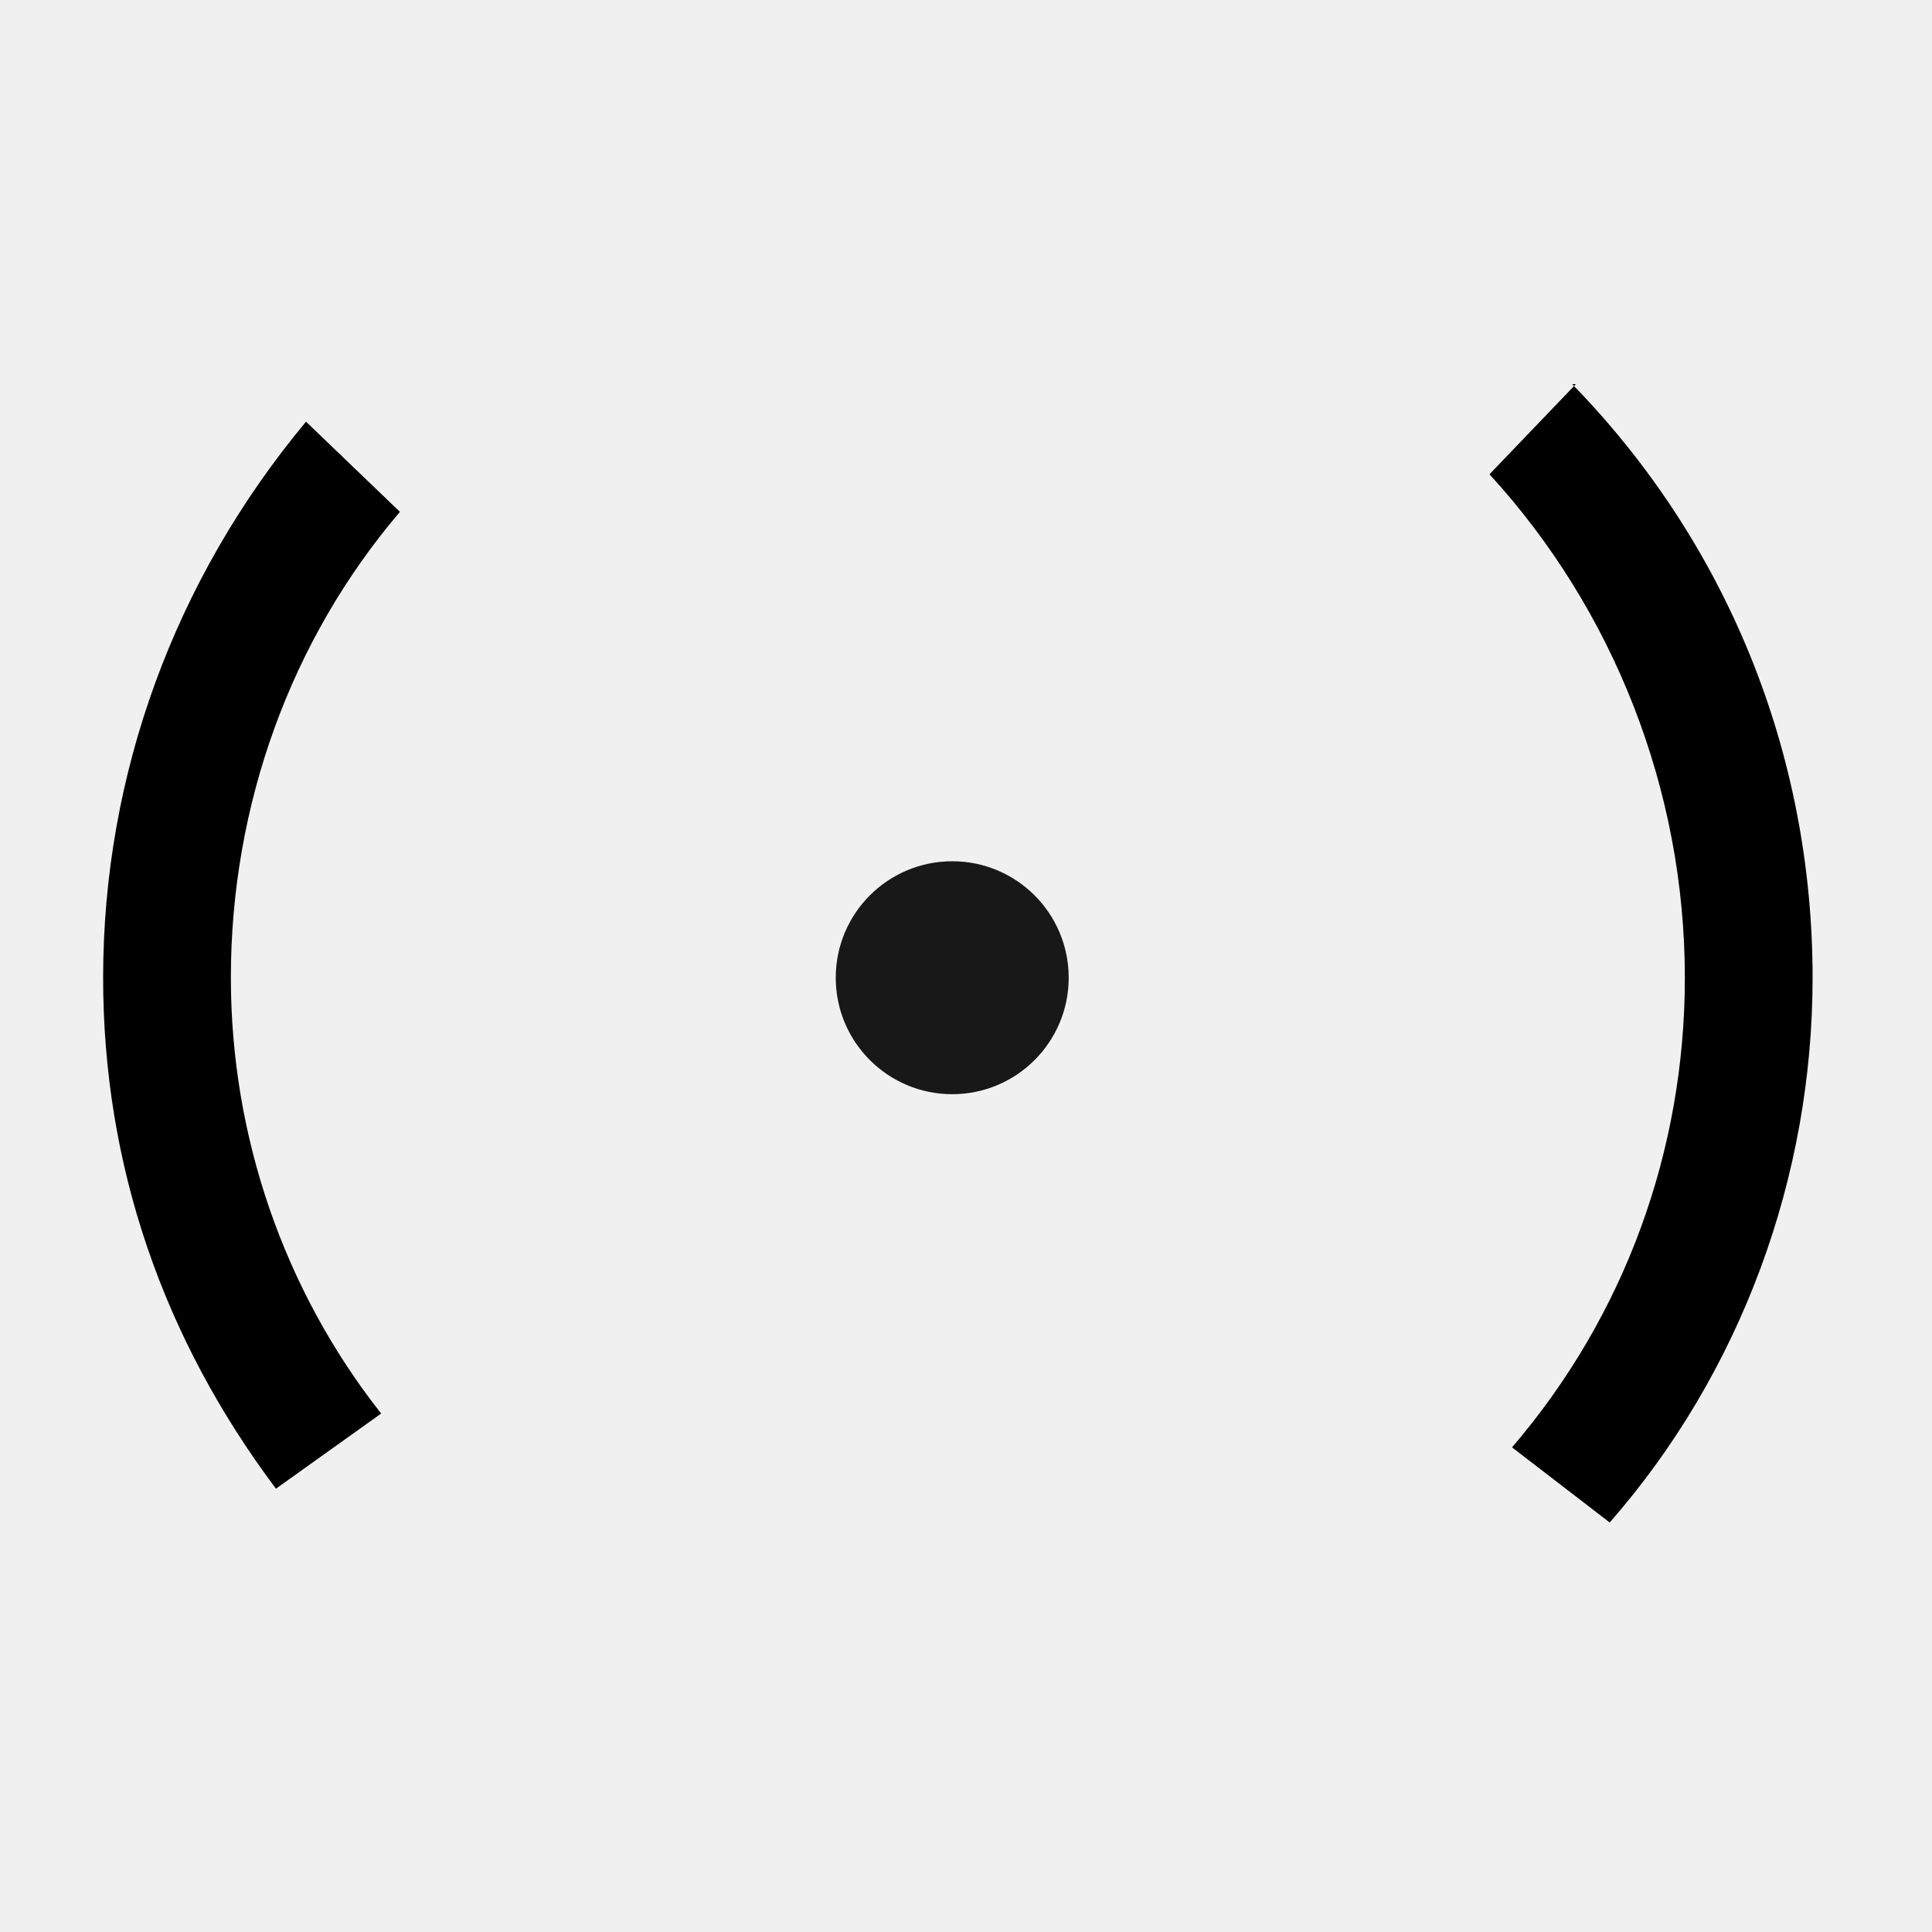
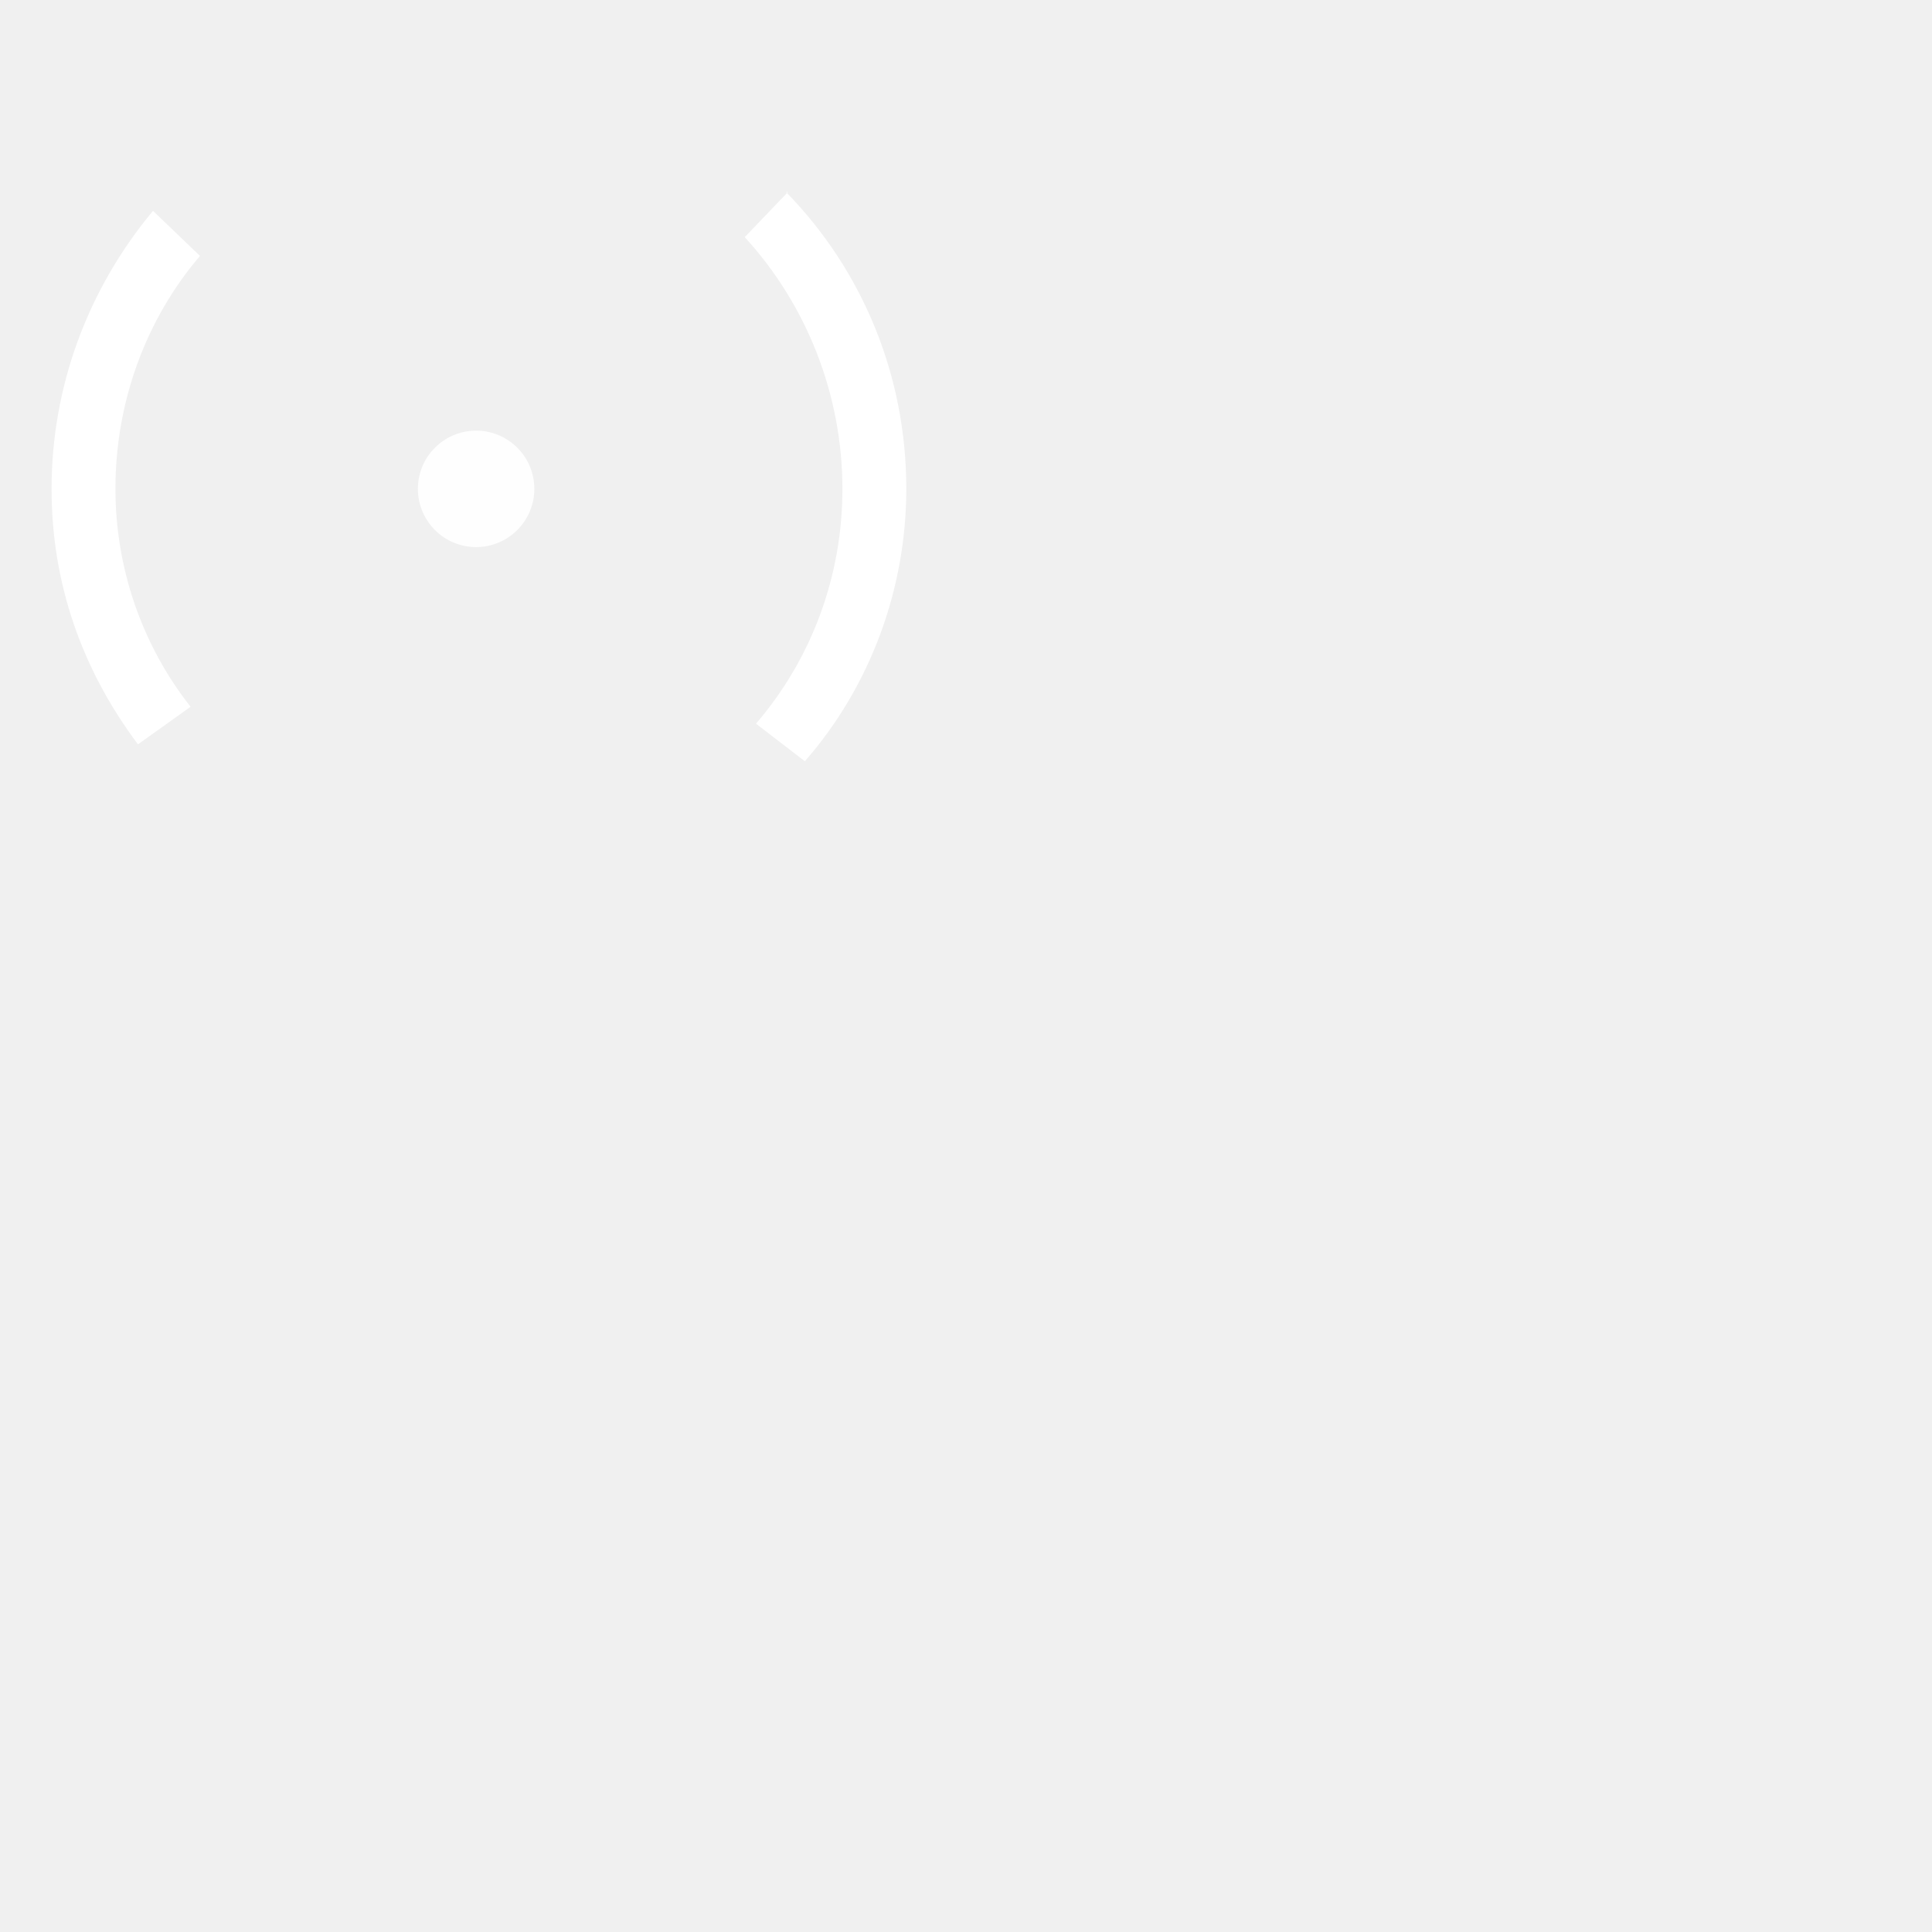
- <svg xmlns="http://www.w3.org/2000/svg" viewBox="0 0 12.7 12.7">
+ <svg xmlns="http://www.w3.org/2000/svg" viewBox="0 0 12.7 12.7" style="fill:#fff" transform="scale(.5)">
  <g transform="translate(222.21 12.058) scale(.24697)">
    <path d="M-857.8-38.6l-2.3 2.4c3.3 3.6 5.2 8.4 5.2 13.4 0 4.6-1.6 9-4.6 12.5l2.6 2c3.5-4 5.4-9.2 5.4-14.5 0-6-2.3-11.6-6.4-15.8zm-33.8 1c-3.5 4.2-5.4 9.4-5.4 14.8 0 5 1.6 9.6 4.6 13.6l2.8-2c-2.6-3.3-4-7.4-4-11.6 0-4.6 1.6-9 4.5-12.4z" />
    <circle r="3.1" cy="-22.8" cx="-874.4" opacity=".9" />
  </g>
</svg>
